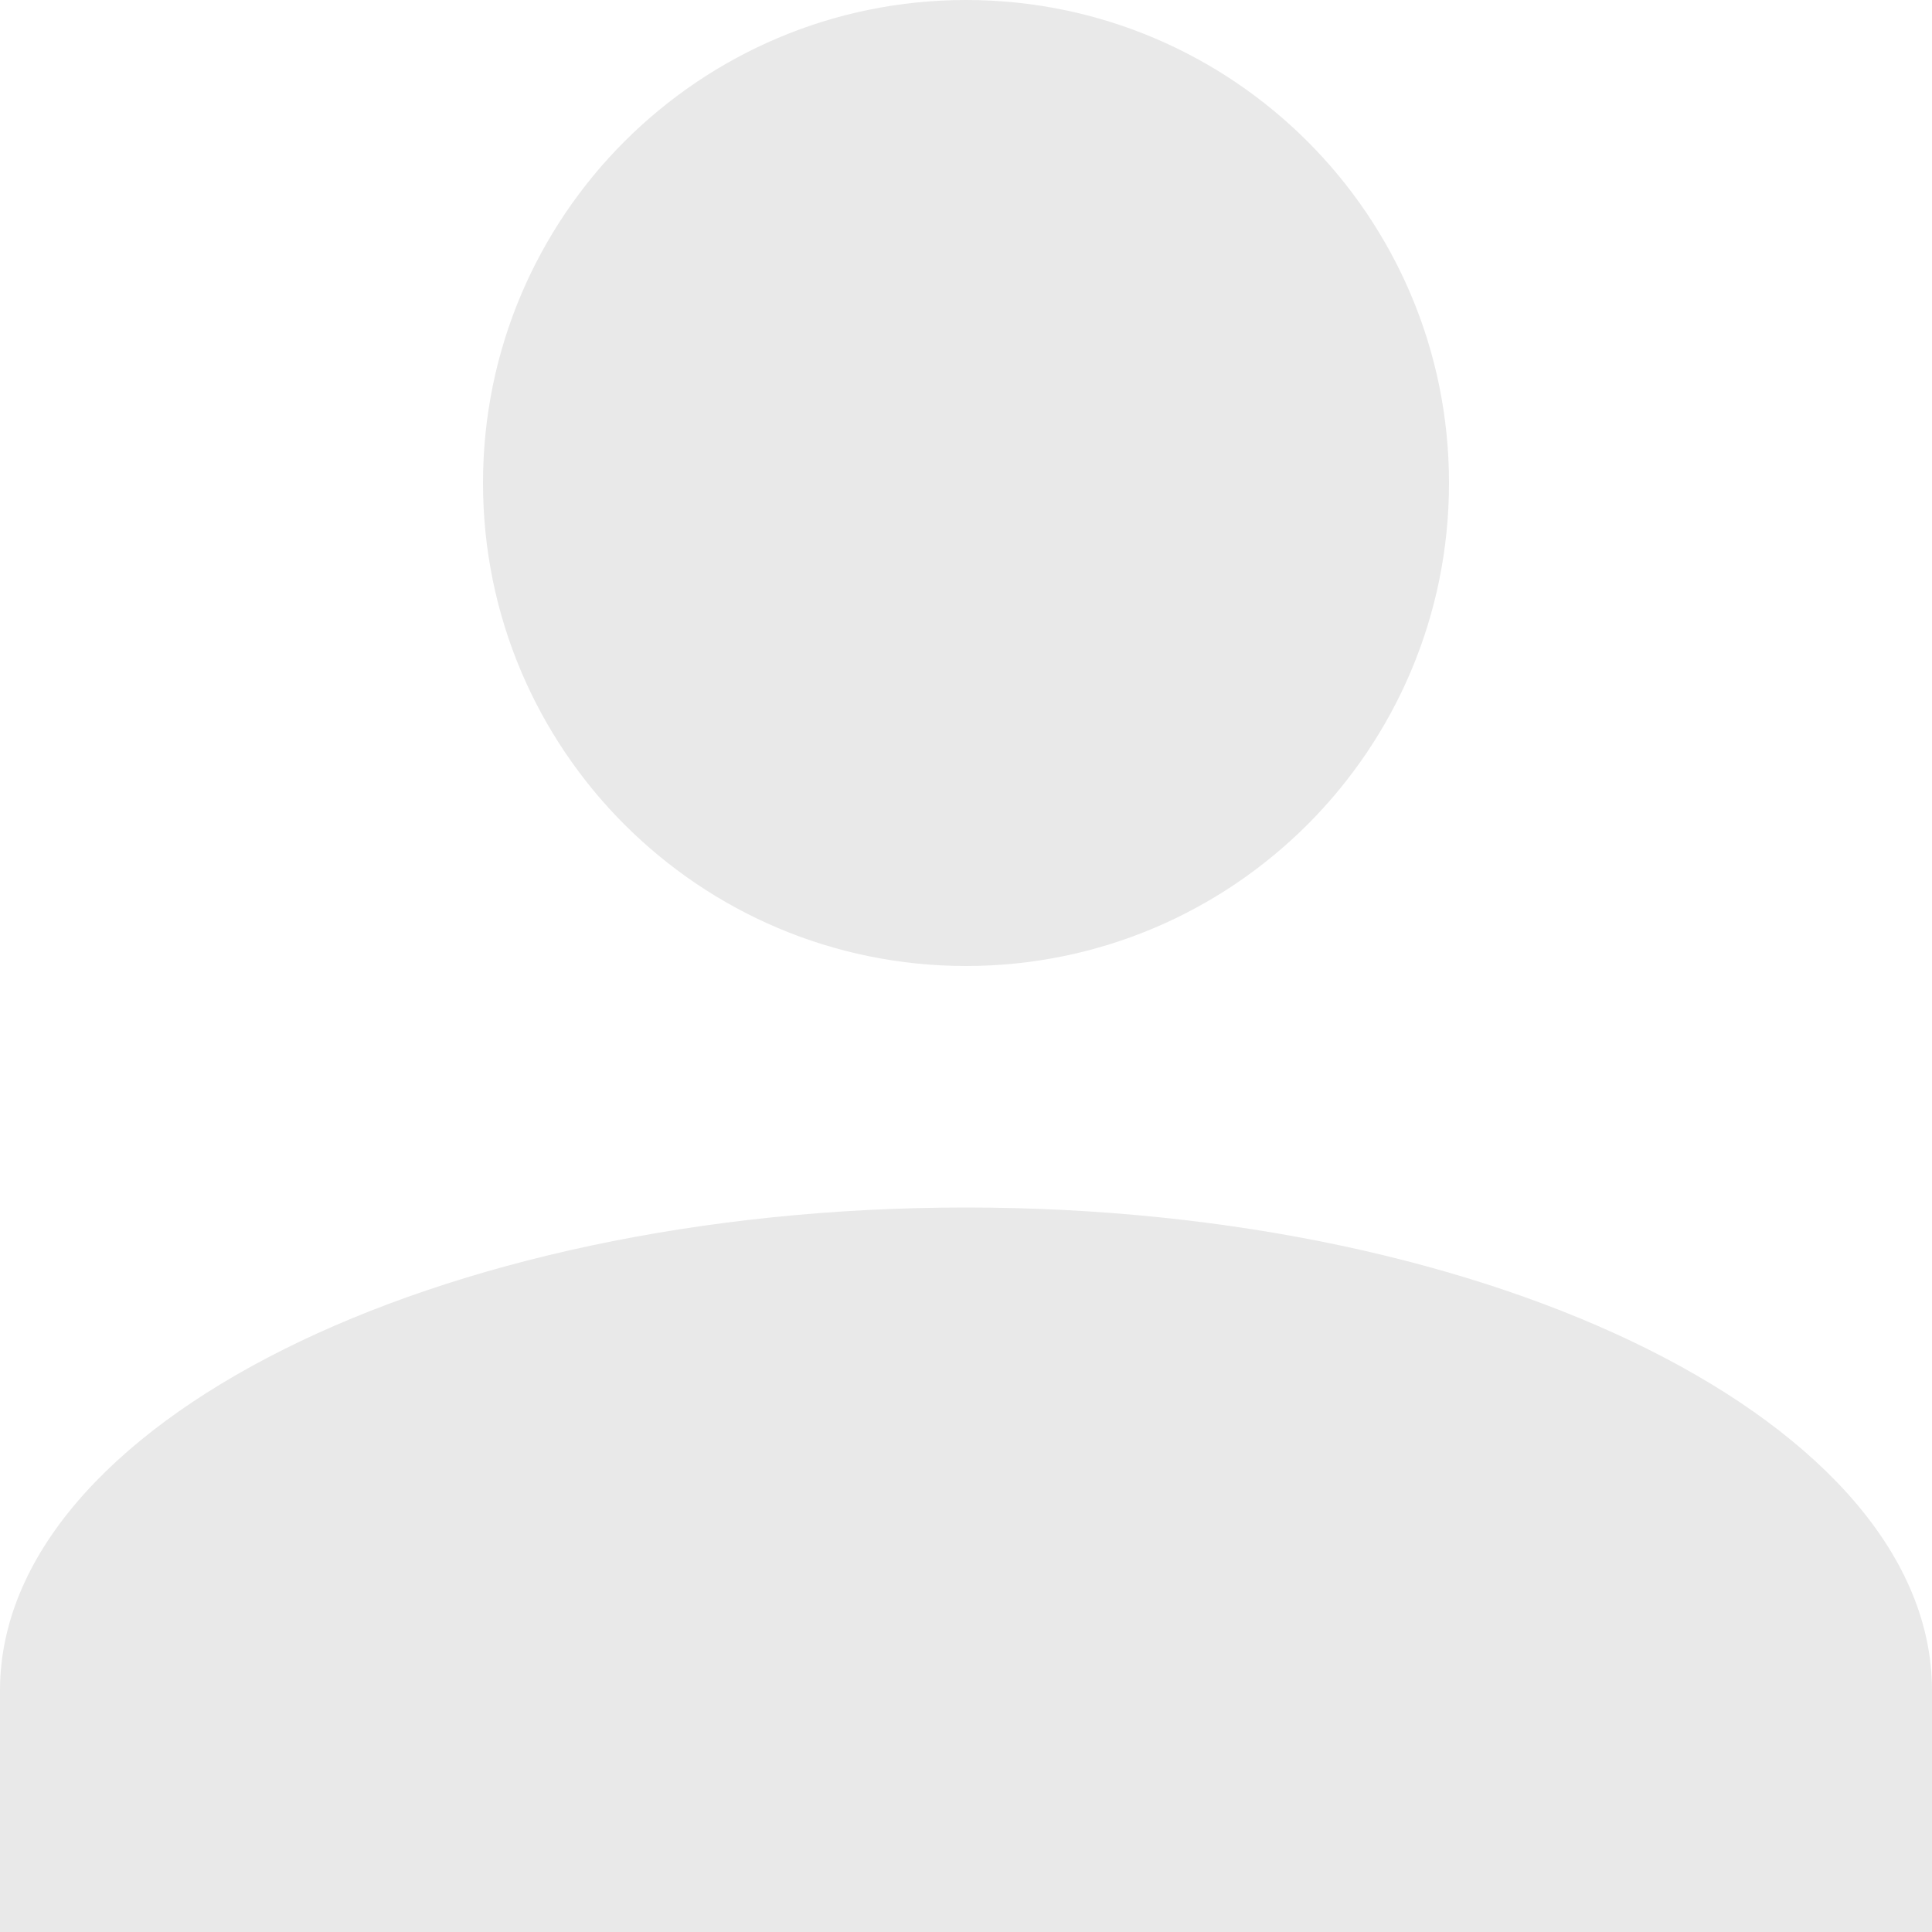
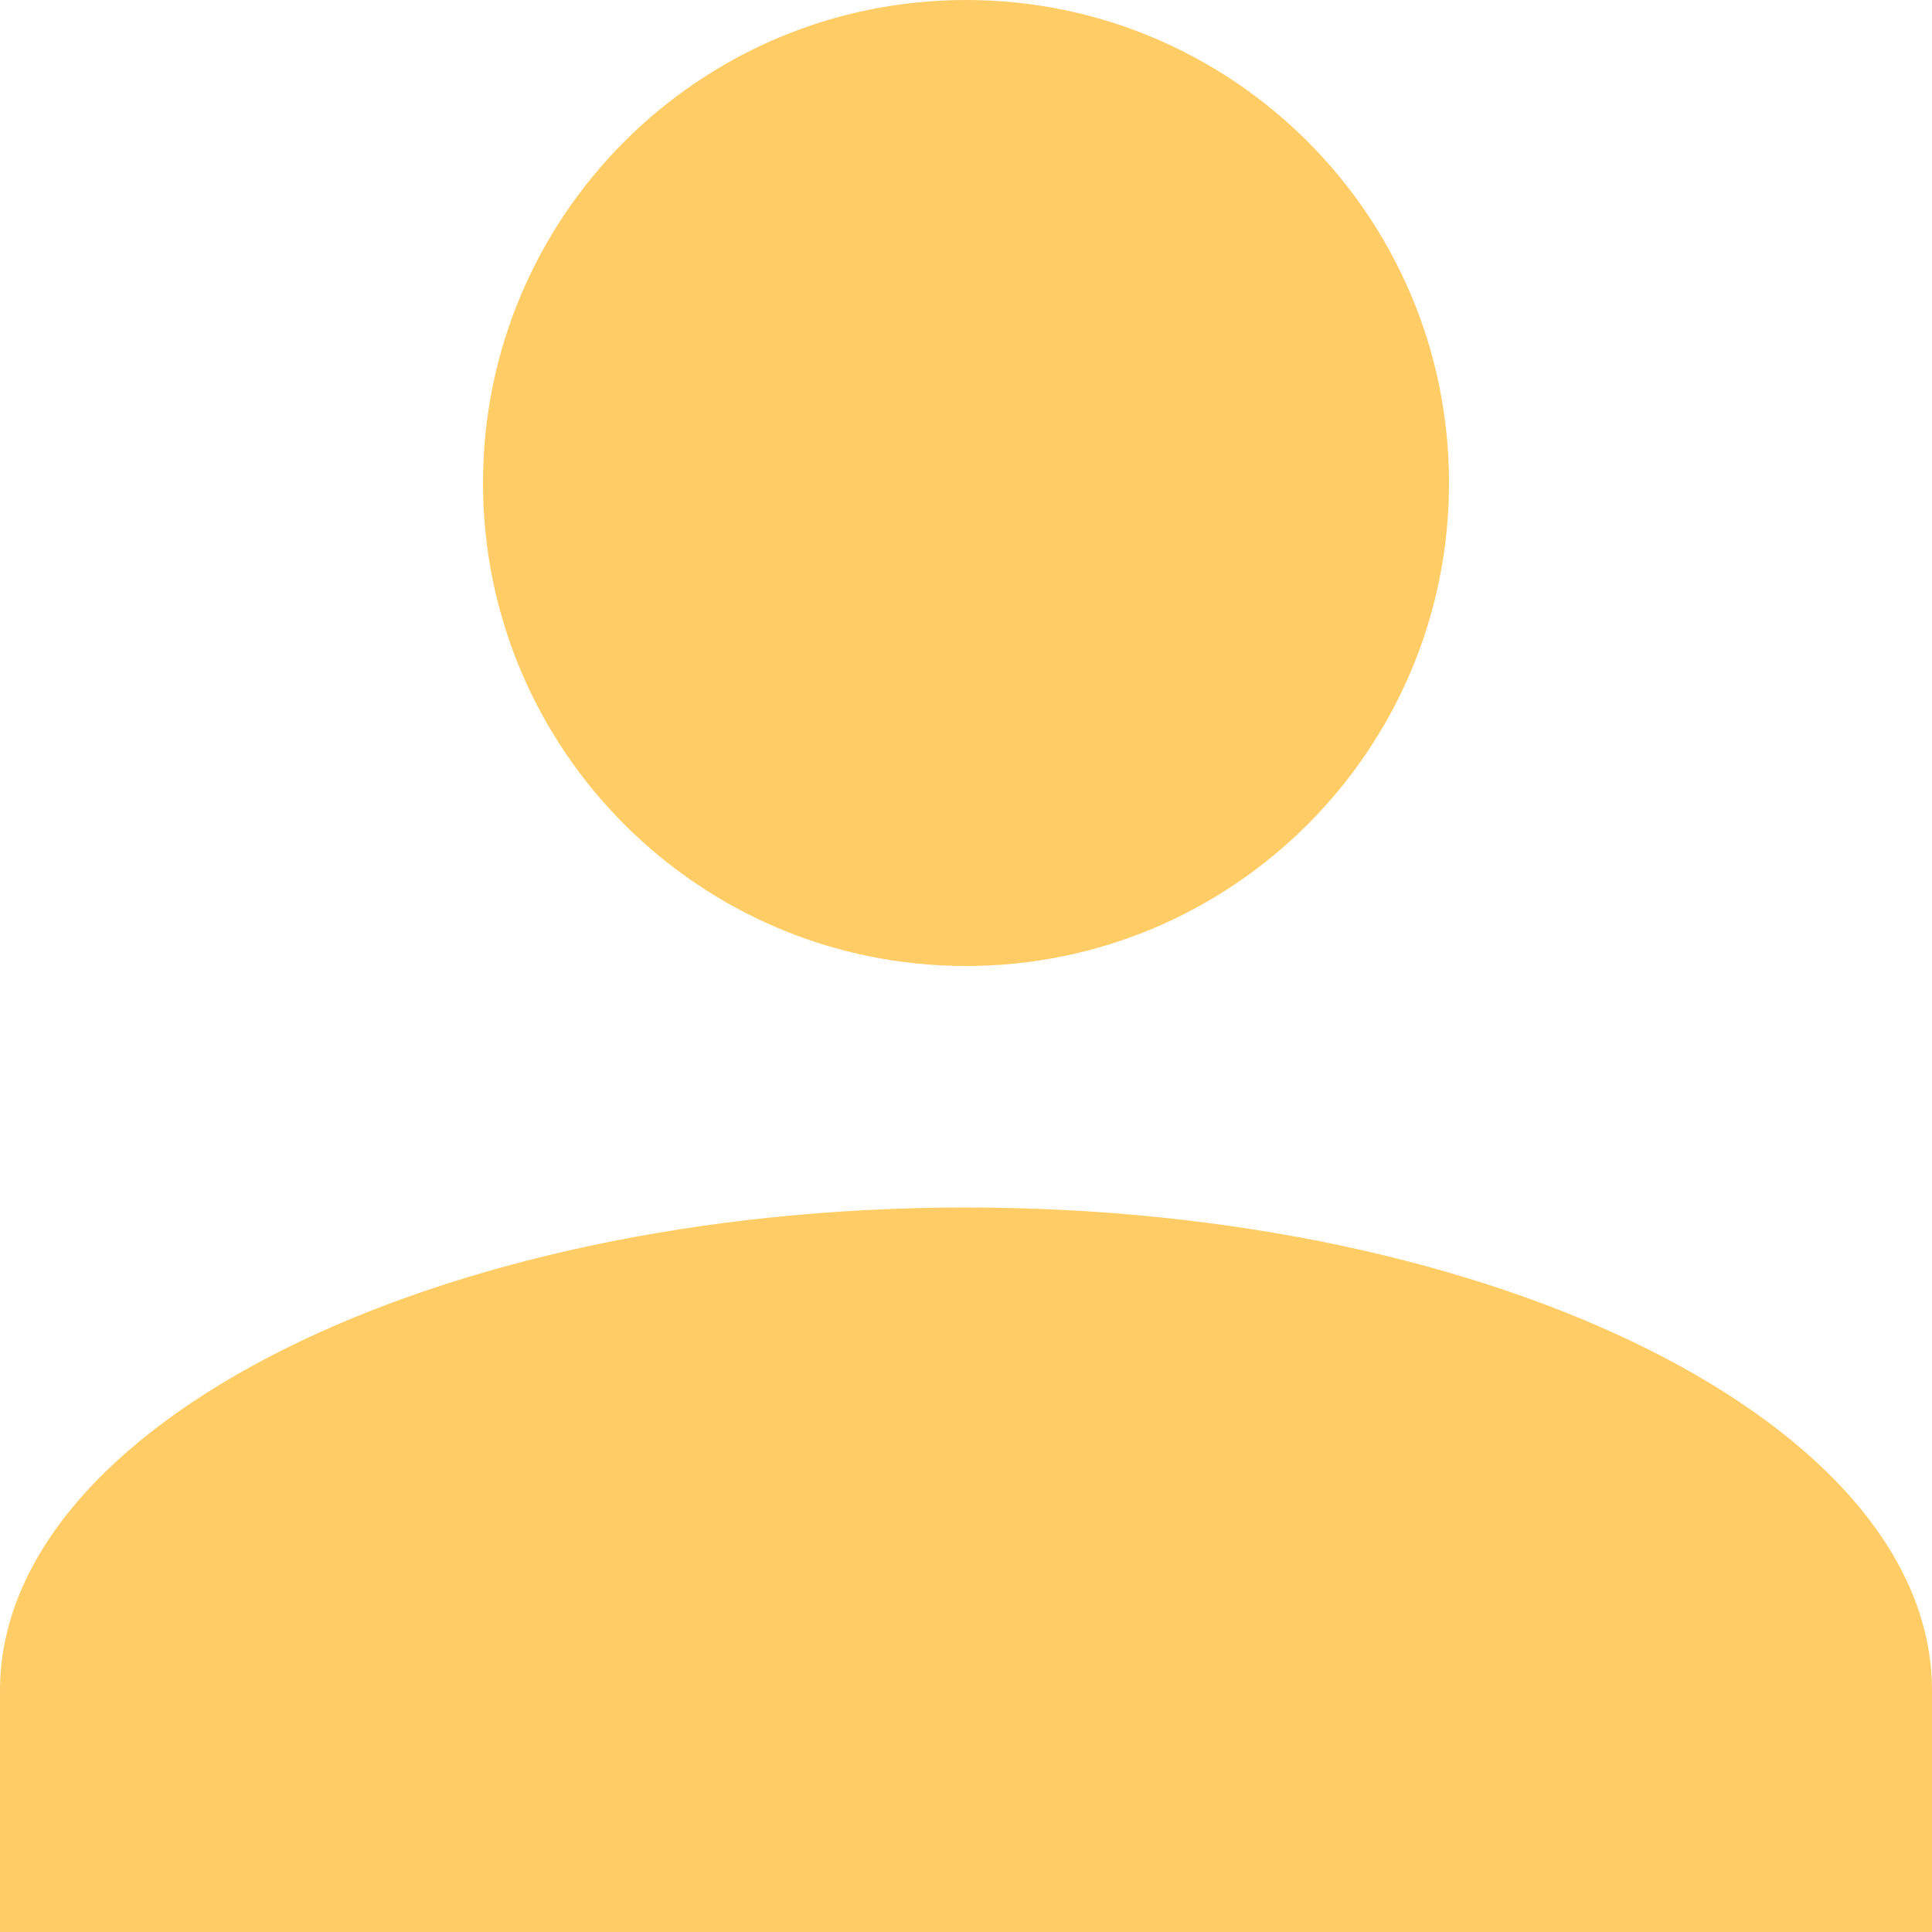
<svg xmlns="http://www.w3.org/2000/svg" viewBox="0 0 16 16">
  <defs>
    <style>
      .cls-1 {
-         fill: #e9e9e9;
+         fill: #fc6;
      }
    </style>
  </defs>
  <g id="user" transform="translate(-1181 -121)">
    <path id="Union_1" data-name="Union 1" class="cls-1" d="M0,370v-2c0-2.2,3.6-4,8-4s8,1.8,8,4v2Zm4-12a4,4,0,1,1,4,4A4,4,0,0,1,4,358Z" transform="translate(1181 -233)" />
  </g>
</svg>
